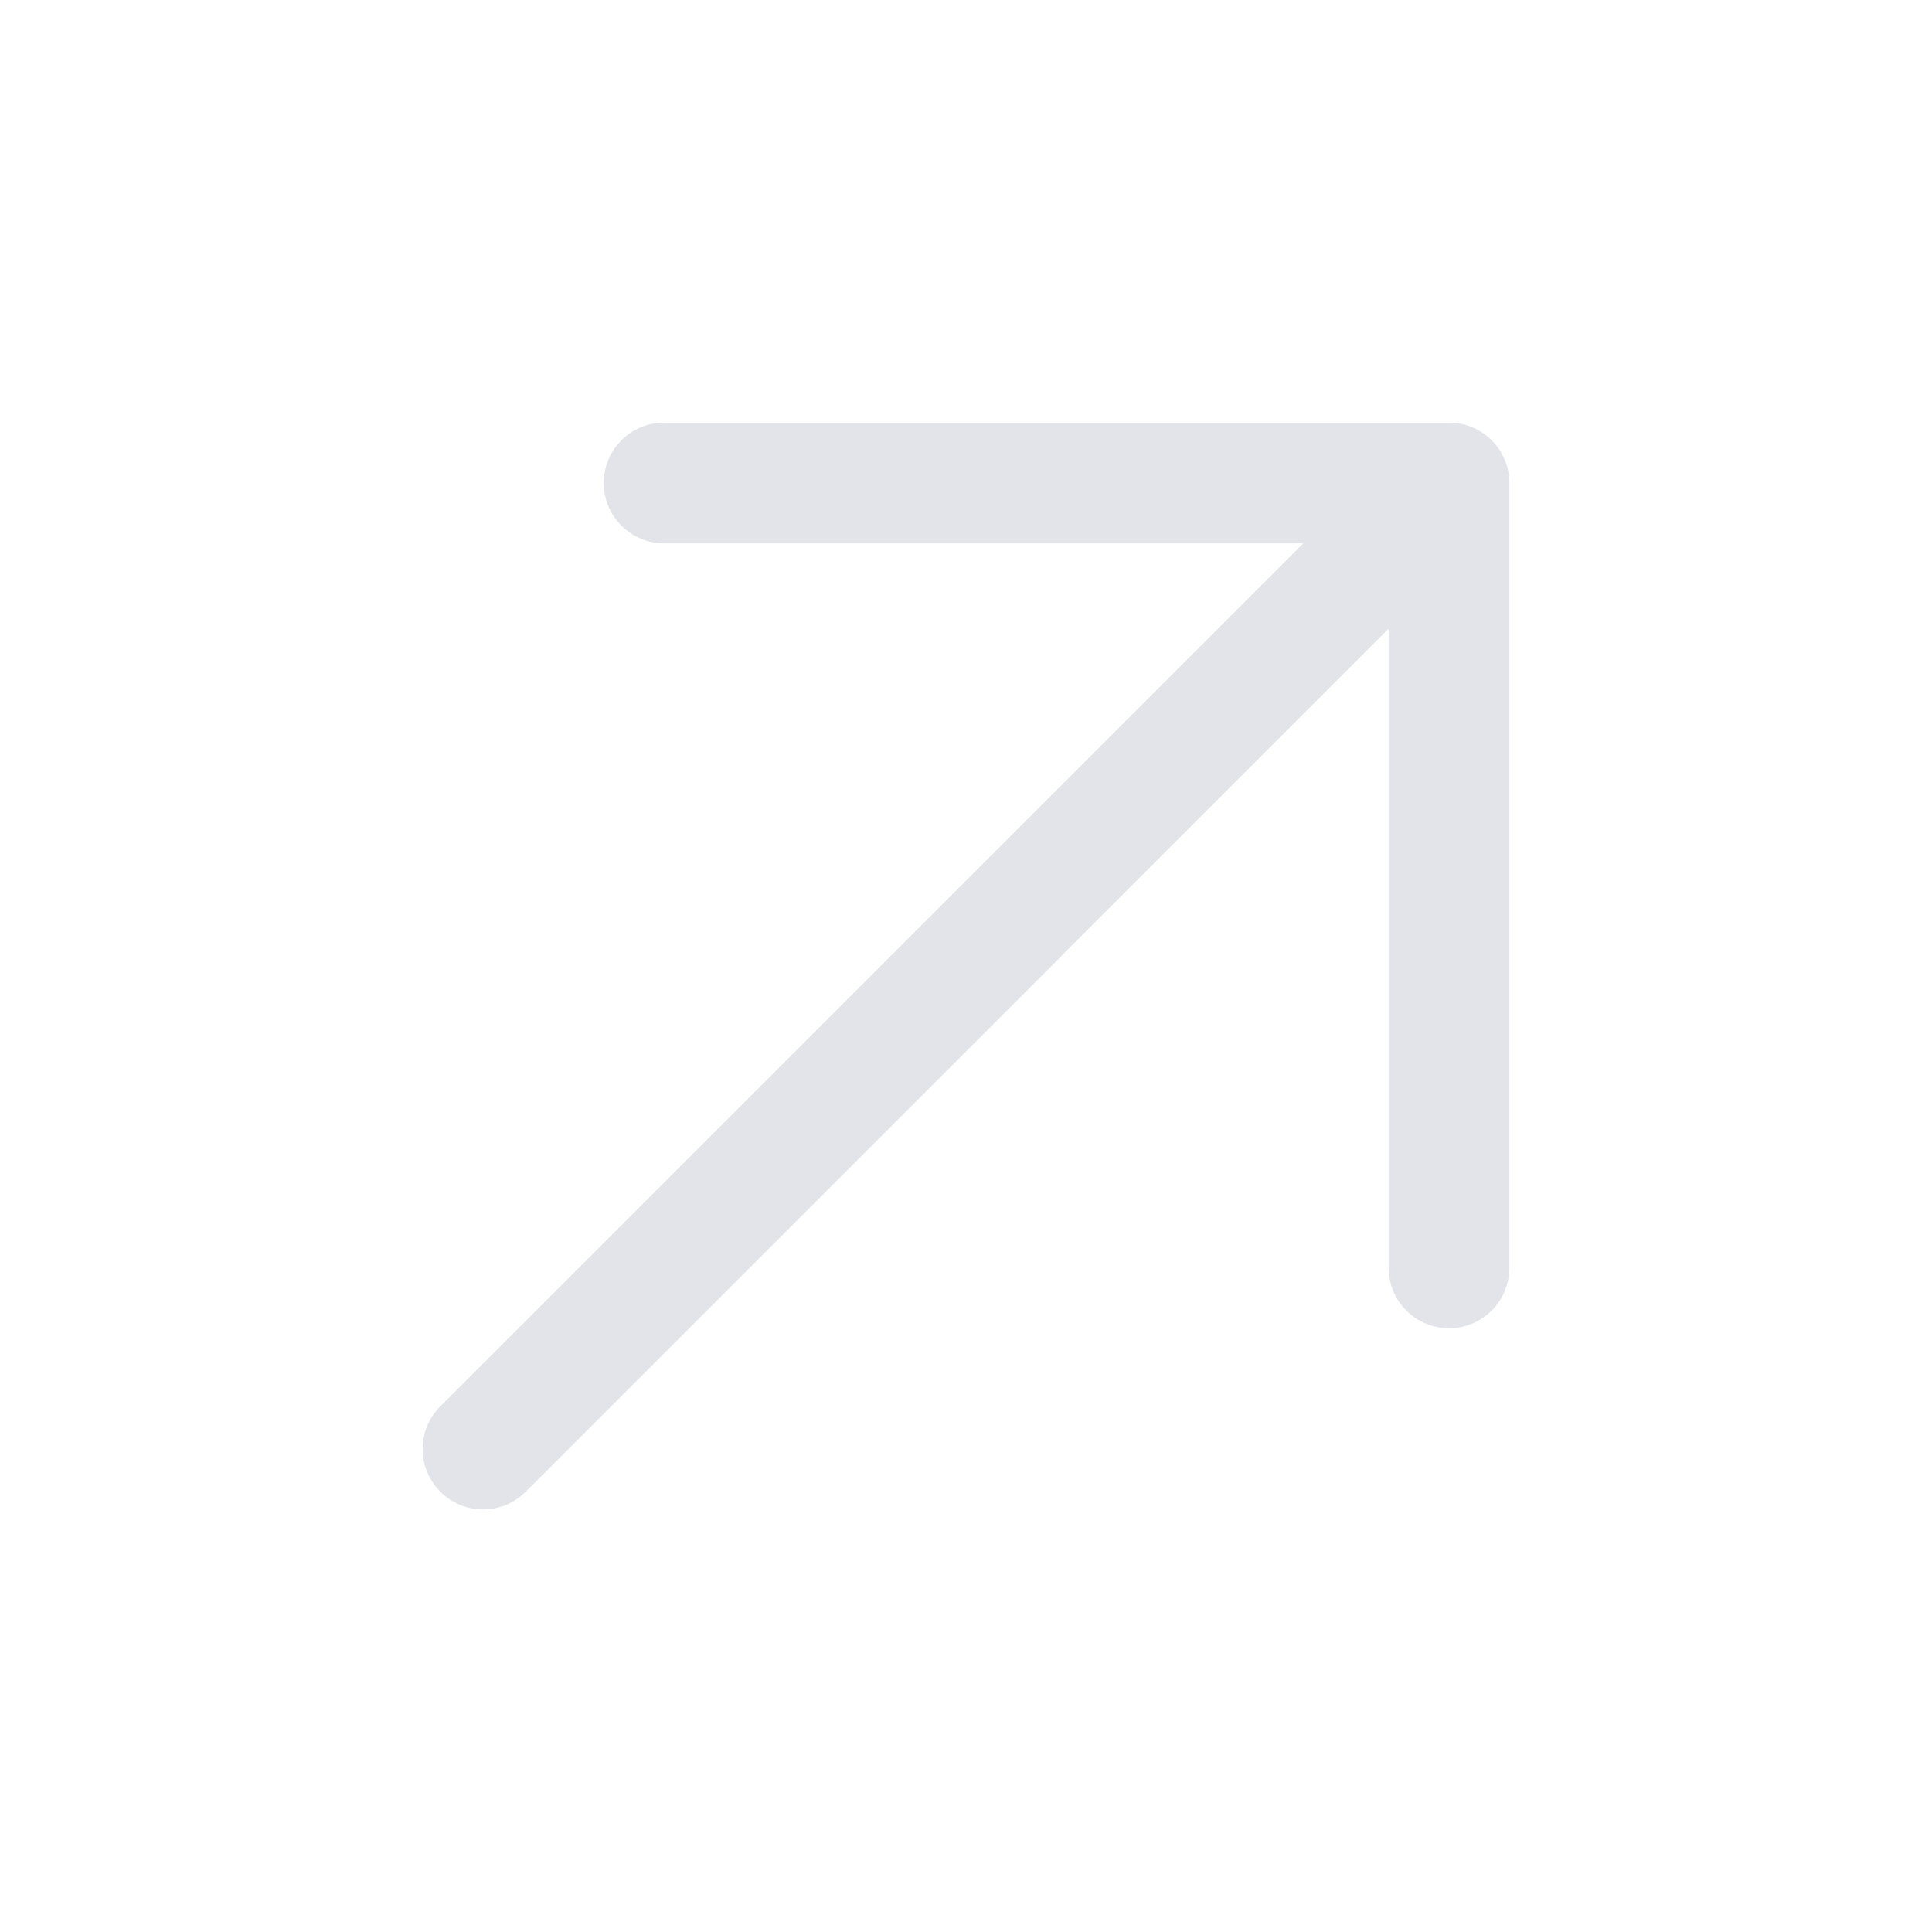
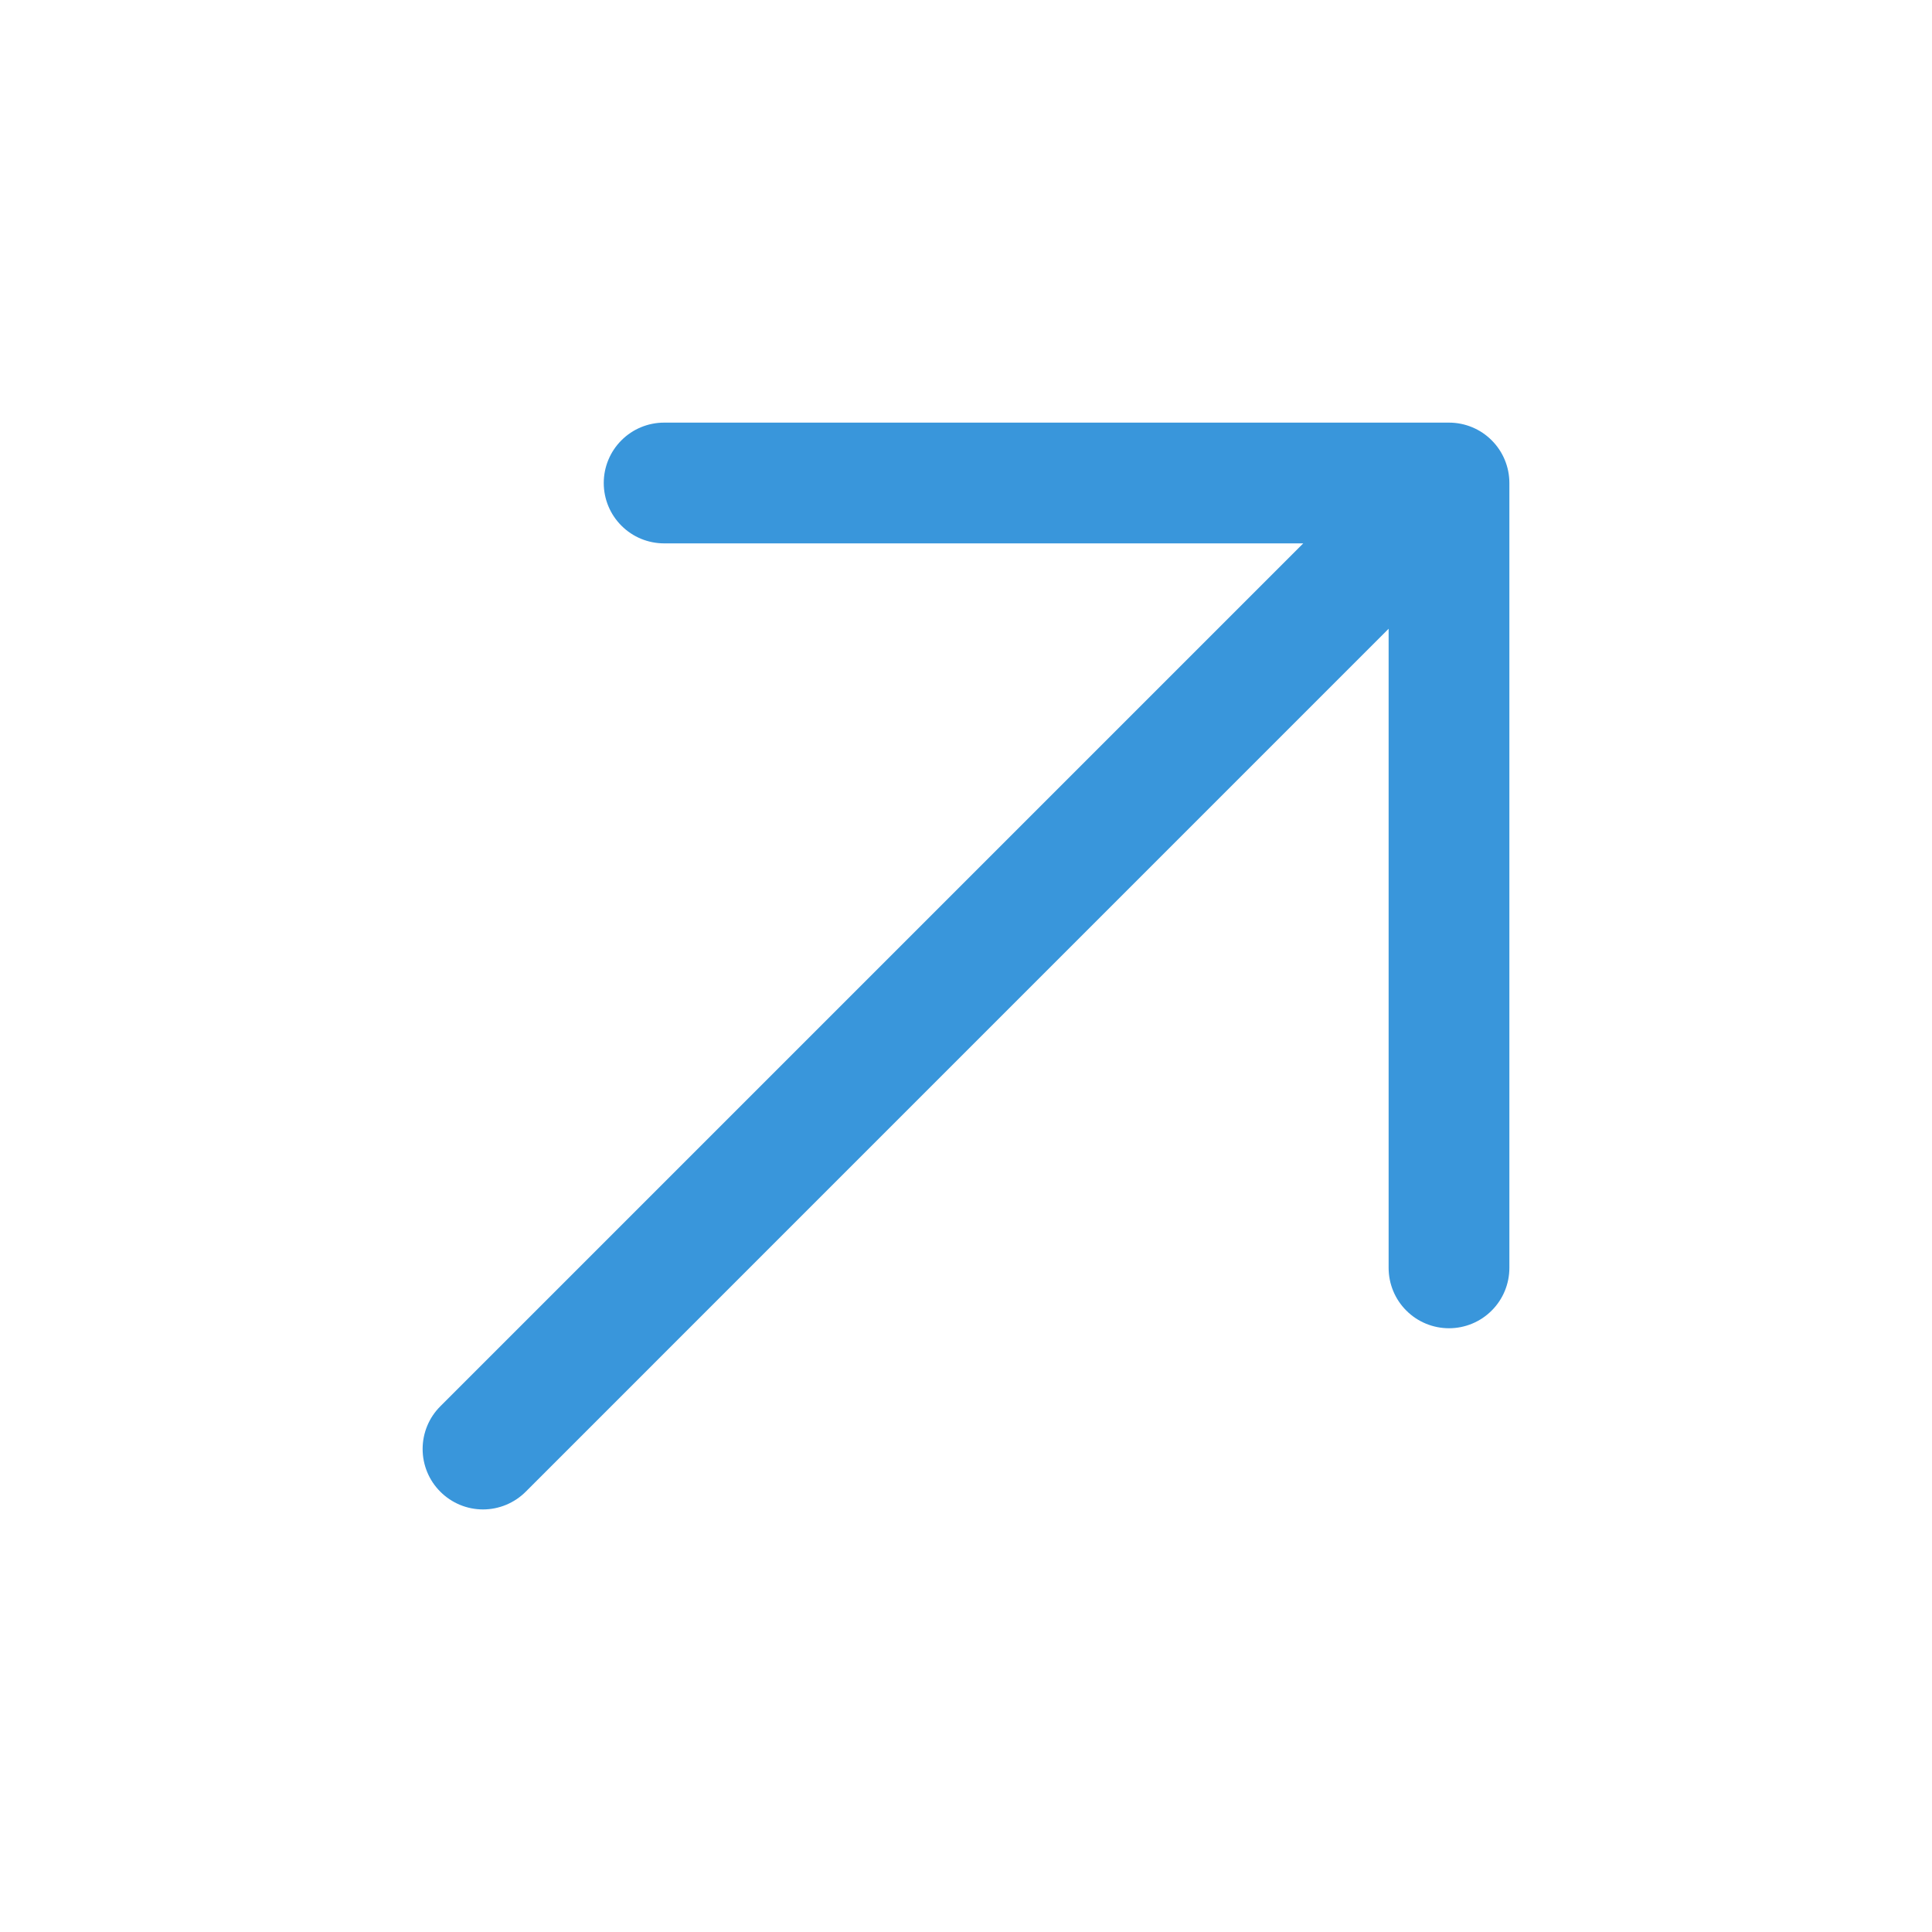
<svg xmlns="http://www.w3.org/2000/svg" width="32" height="32" viewBox="0 0 32 32" fill="none">
-   <path d="M25 8V21C25 21.265 24.895 21.52 24.707 21.707C24.52 21.895 24.265 22 24 22C23.735 22 23.48 21.895 23.293 21.707C23.105 21.52 23 21.265 23 21V10.414L8.708 24.707C8.52 24.895 8.265 25.001 8 25.001C7.735 25.001 7.48 24.895 7.293 24.707C7.105 24.52 7 24.265 7 24C7 23.735 7.105 23.48 7.293 23.293L21.586 9H11C10.735 9 10.48 8.895 10.293 8.707C10.105 8.52 10 8.265 10 8C10 7.735 10.105 7.48 10.293 7.293C10.48 7.105 10.735 7 11 7H24C24.265 7 24.52 7.105 24.707 7.293C24.895 7.48 25 7.735 25 8Z" fill="#E2E4E9" />
+   <path d="M25 8V21C25 21.265 24.895 21.52 24.707 21.707C24.52 21.895 24.265 22 24 22C23.735 22 23.48 21.895 23.293 21.707C23.105 21.52 23 21.265 23 21V10.414L8.708 24.707C8.52 24.895 8.265 25.001 8 25.001C7.735 25.001 7.48 24.895 7.293 24.707C7.105 24.52 7 24.265 7 24C7 23.735 7.105 23.48 7.293 23.293L21.586 9H11C10.735 9 10.48 8.895 10.293 8.707C10.105 8.52 10 8.265 10 8C10 7.735 10.105 7.48 10.293 7.293C10.48 7.105 10.735 7 11 7H24C24.265 7 24.52 7.105 24.707 7.293C24.895 7.48 25 7.735 25 8Z" fill="#3996DB" />
</svg>
